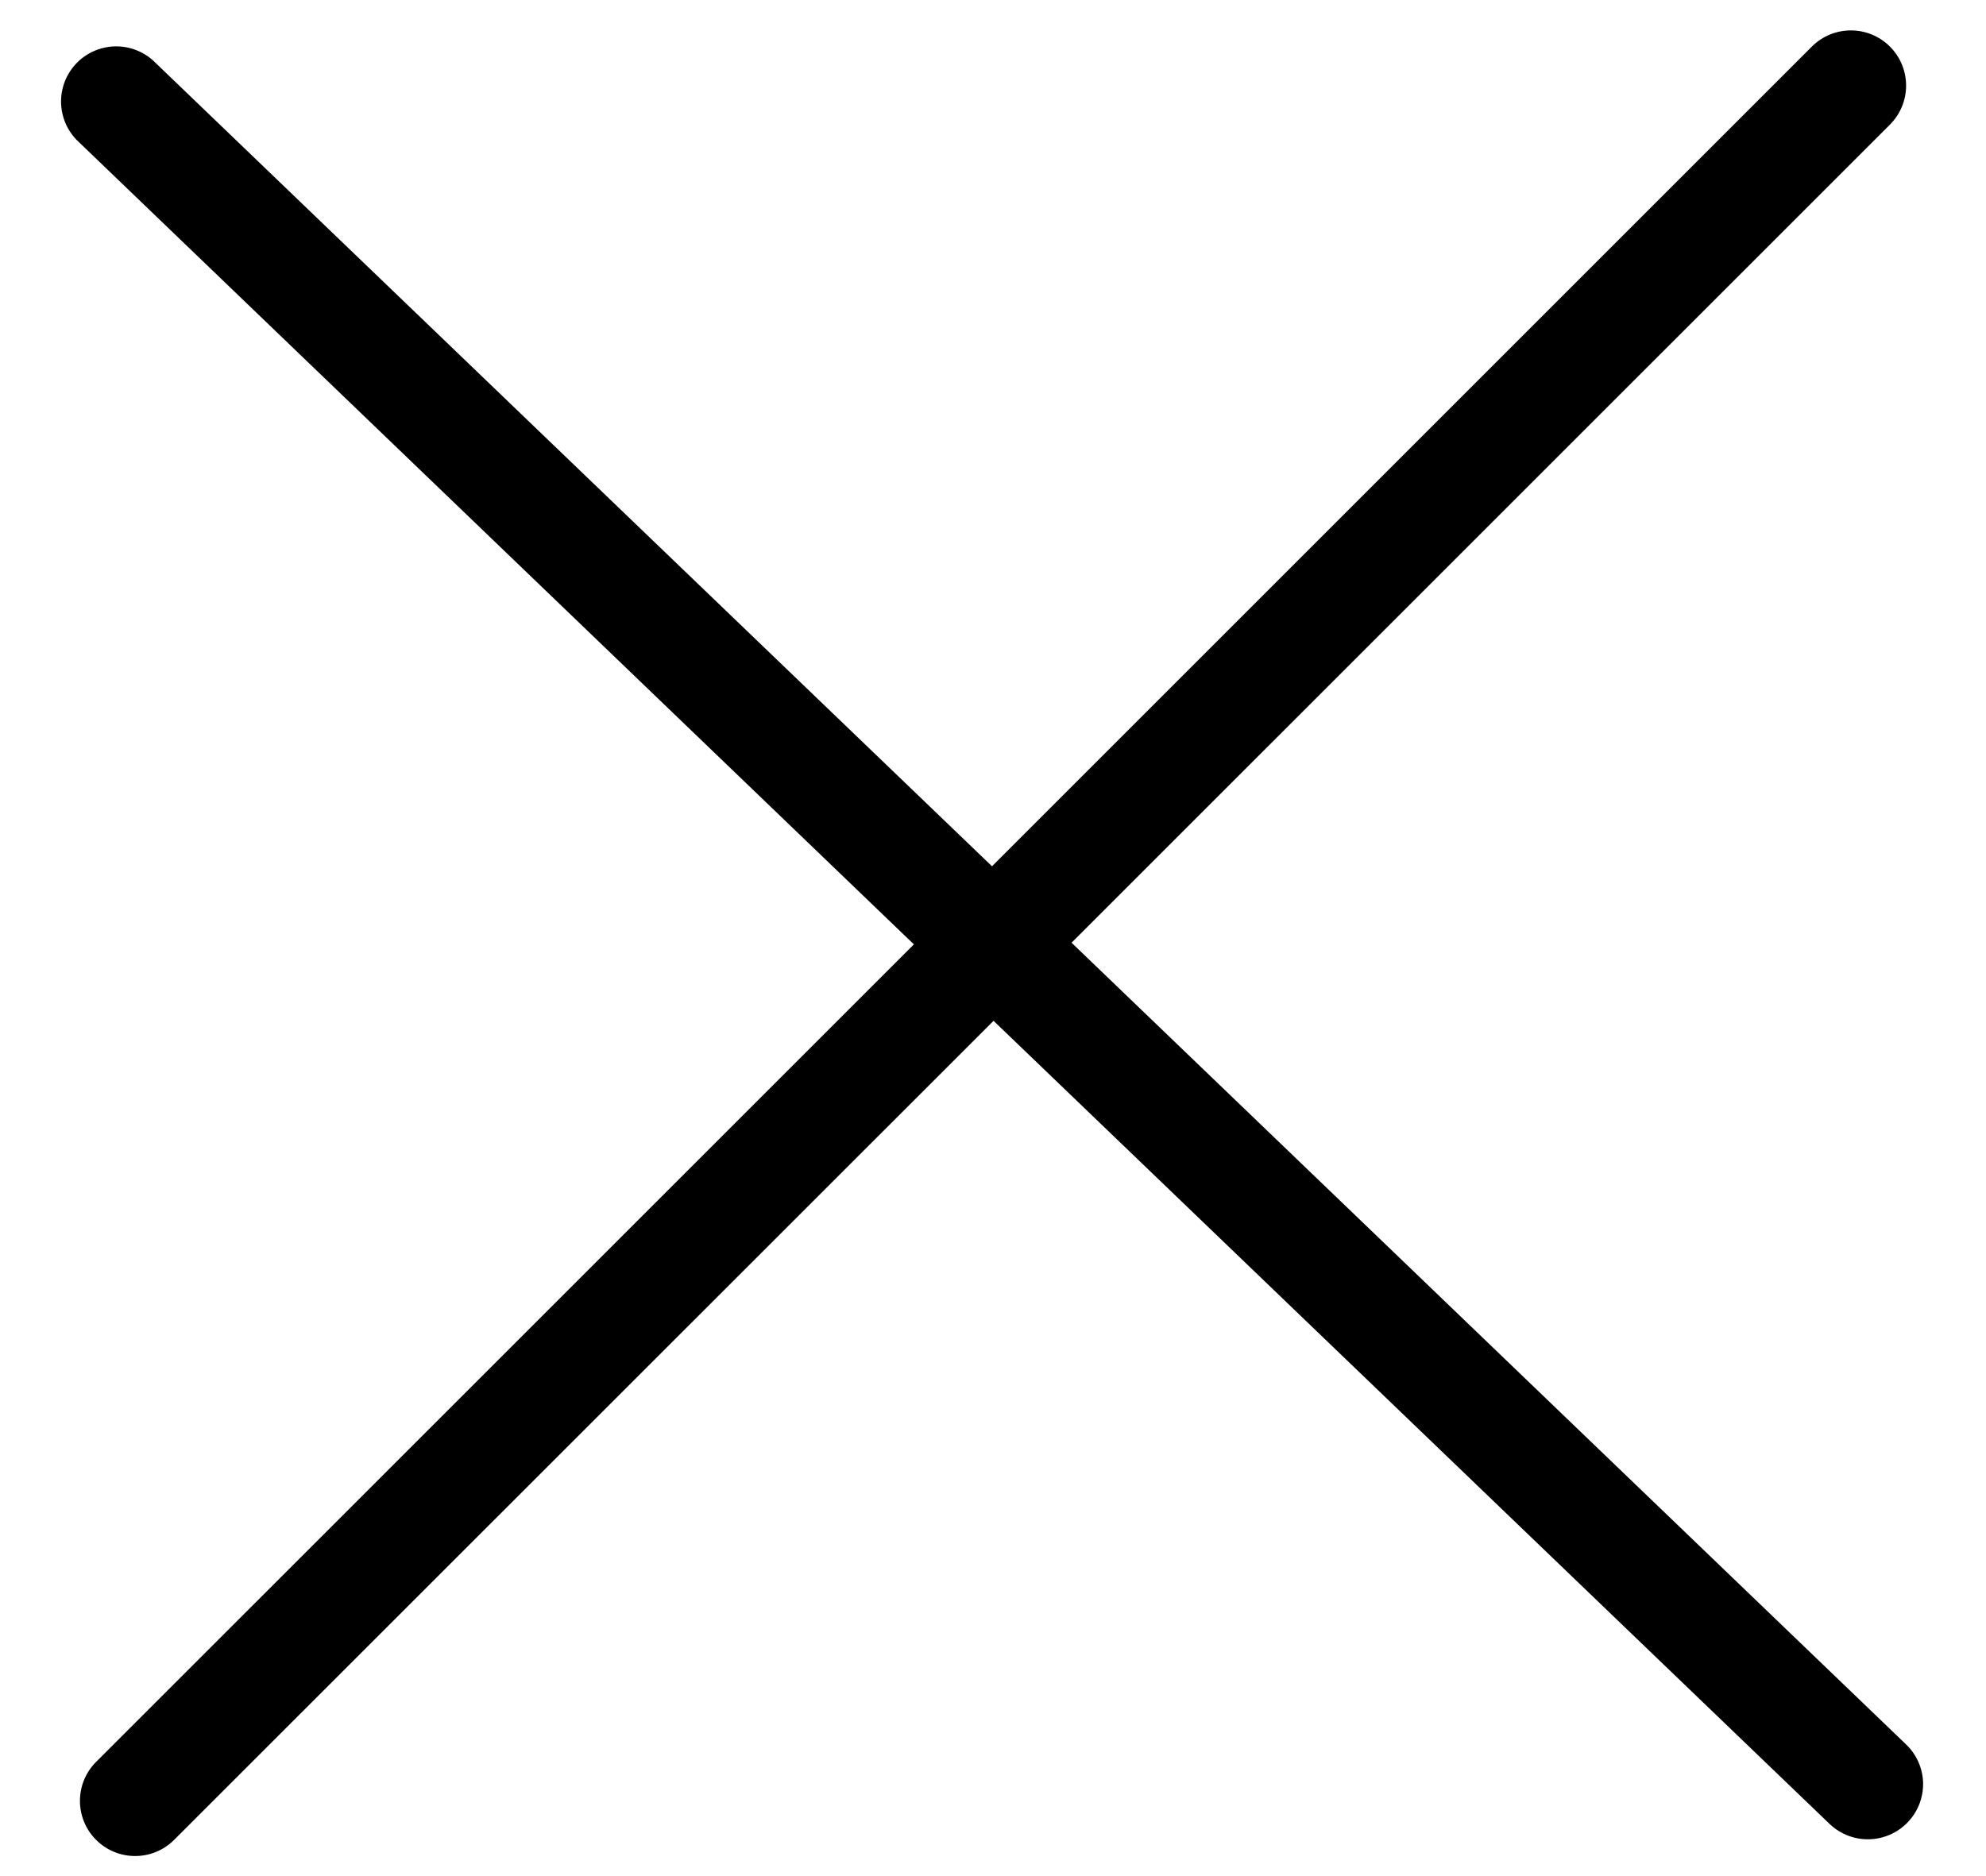
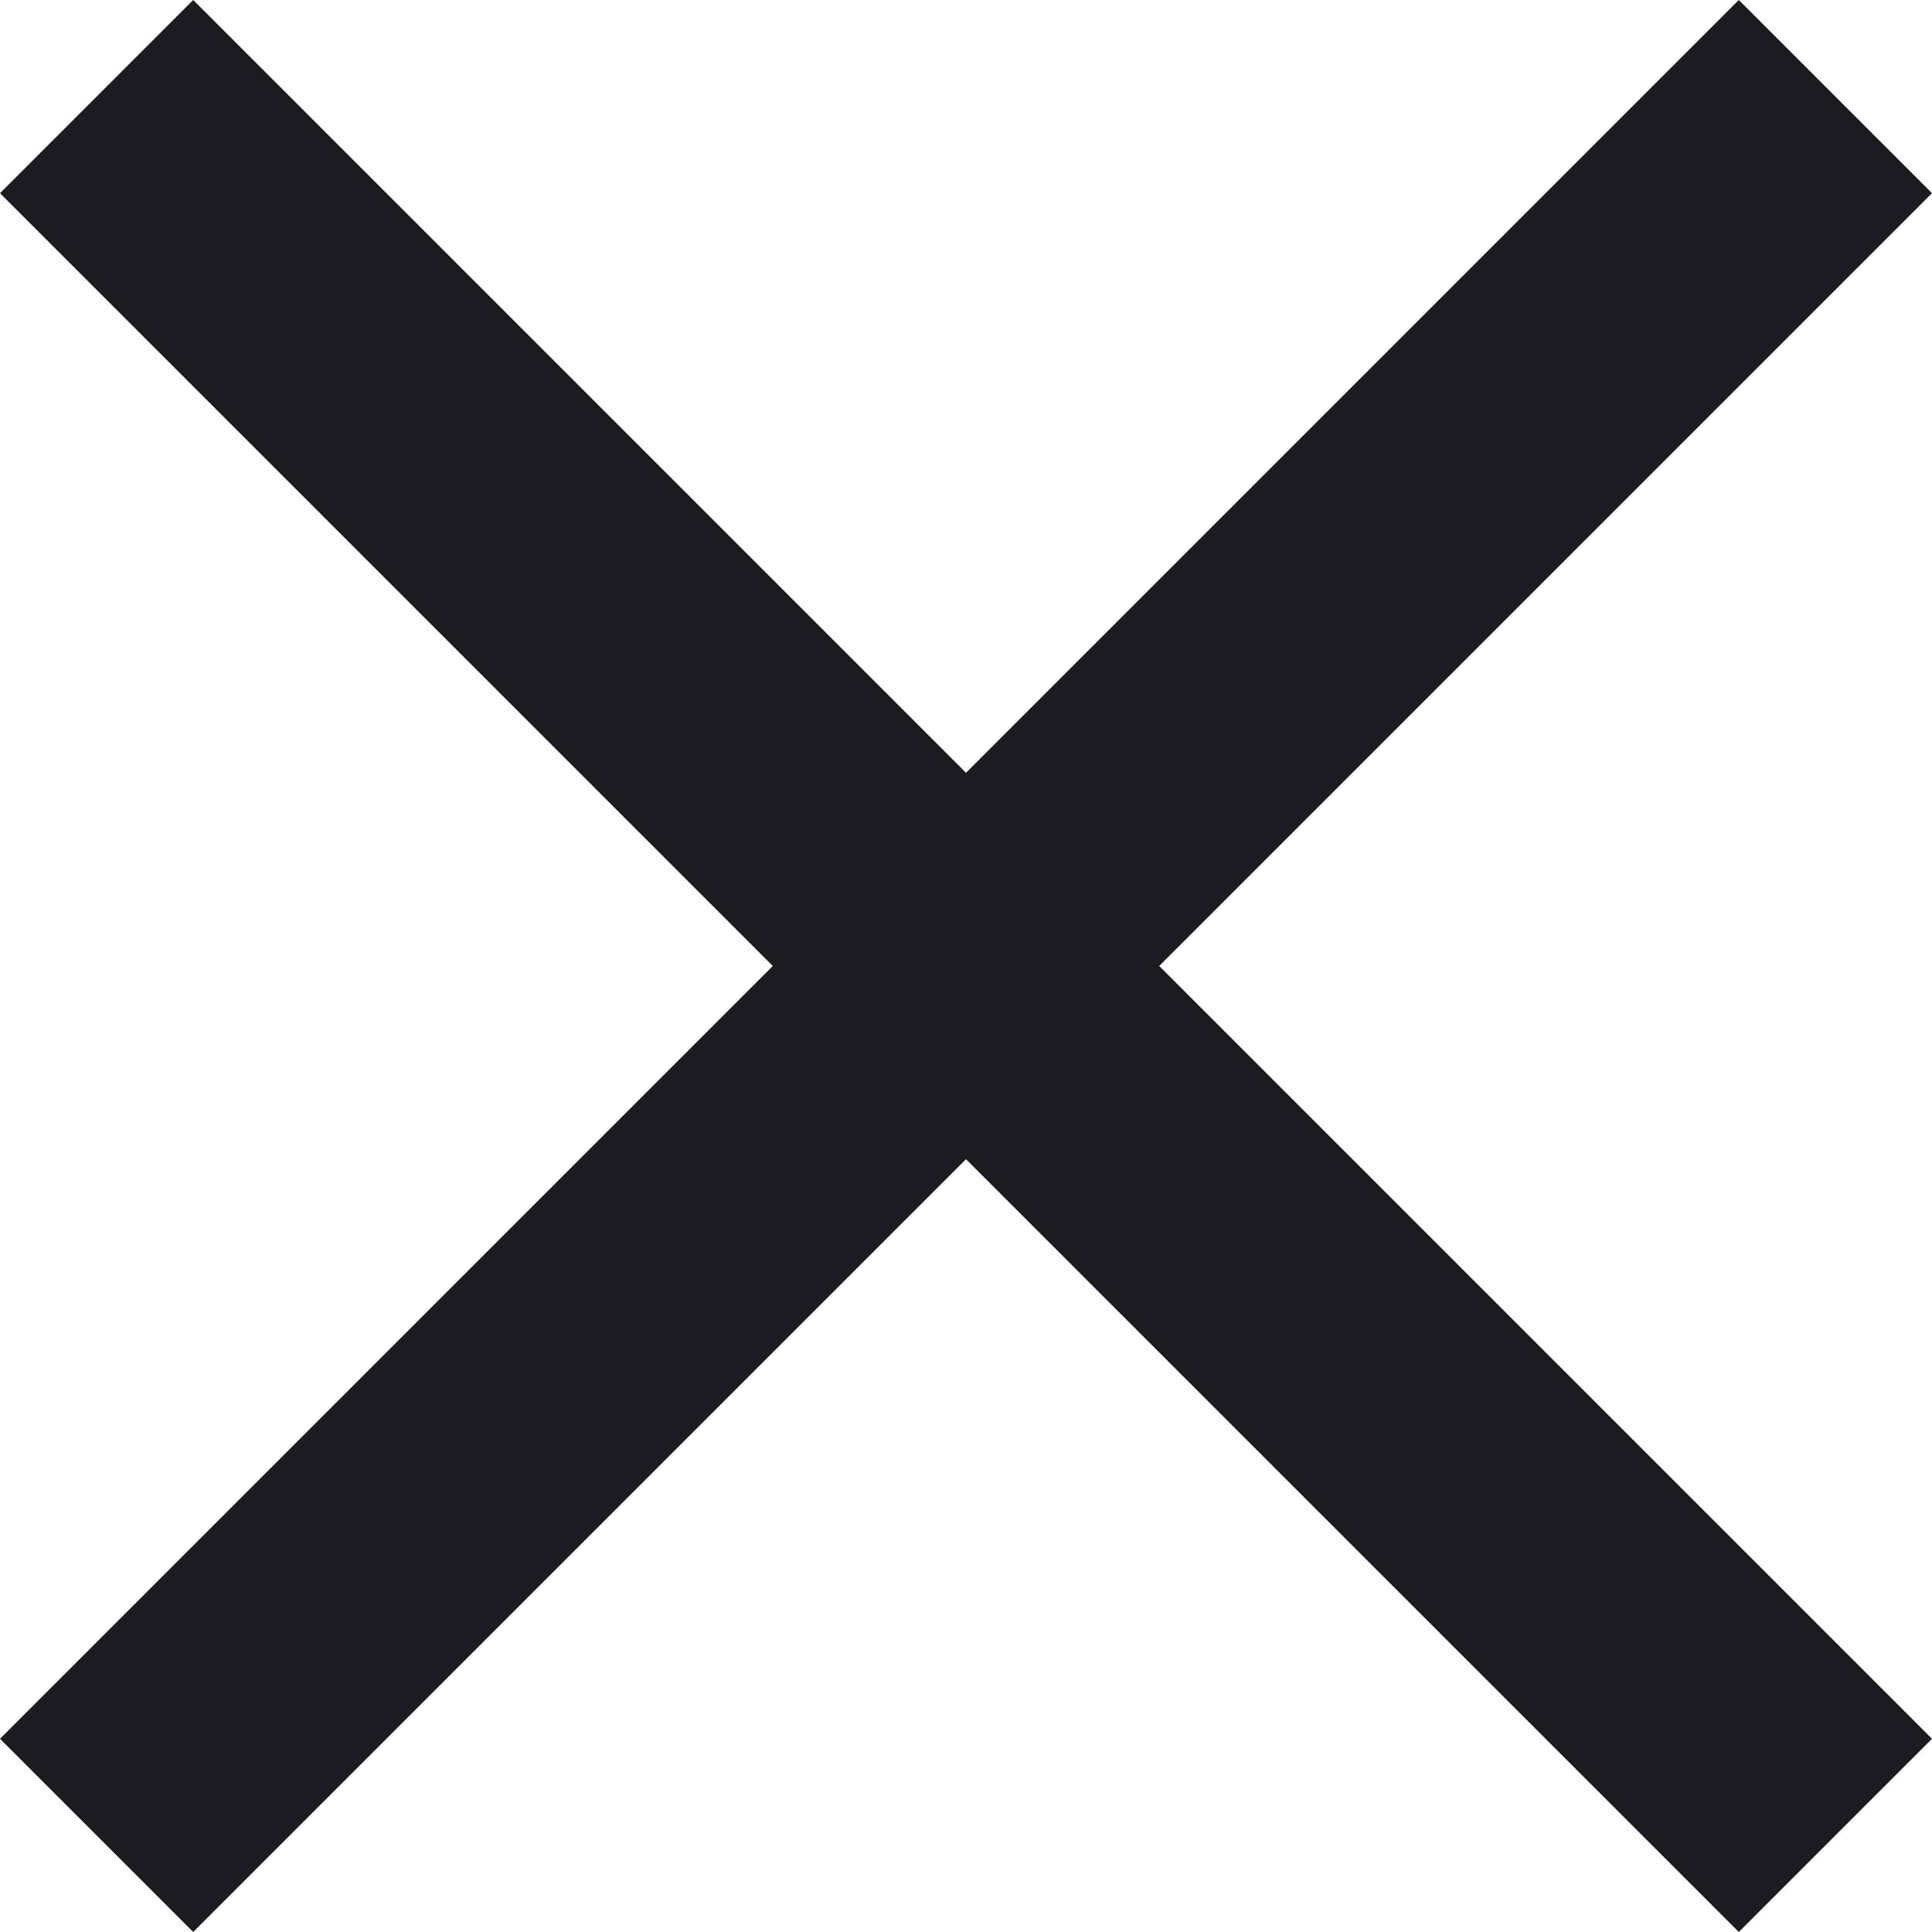
- <svg xmlns="http://www.w3.org/2000/svg" fill="none" class="icon icon-close" viewBox="0 0 18 17">
-   <path fill="currentColor" d="M.865 15.978a.5.5 0 0 0 .707.707l7.433-7.431 7.579 7.282a.501.501 0 0 0 .846-.37.5.5 0 0 0-.153-.351L9.712 8.546l7.417-7.416a.5.5 0 1 0-.707-.708L8.991 7.853 1.413.573a.5.5 0 1 0-.693.72l7.563 7.268z" />
+ <svg xmlns="http://www.w3.org/2000/svg" width="14" height="14" viewBox="0 0 14 14" fill="none">
+   <path d="M1.4 14L0 12.6L5.6 7L0 1.4L1.4 0L7 5.6L12.6 0L14 1.4L8.4 7L14 12.6L12.6 14L7 8.4L1.4 14Z" fill="#1C1B1F" />
</svg>
